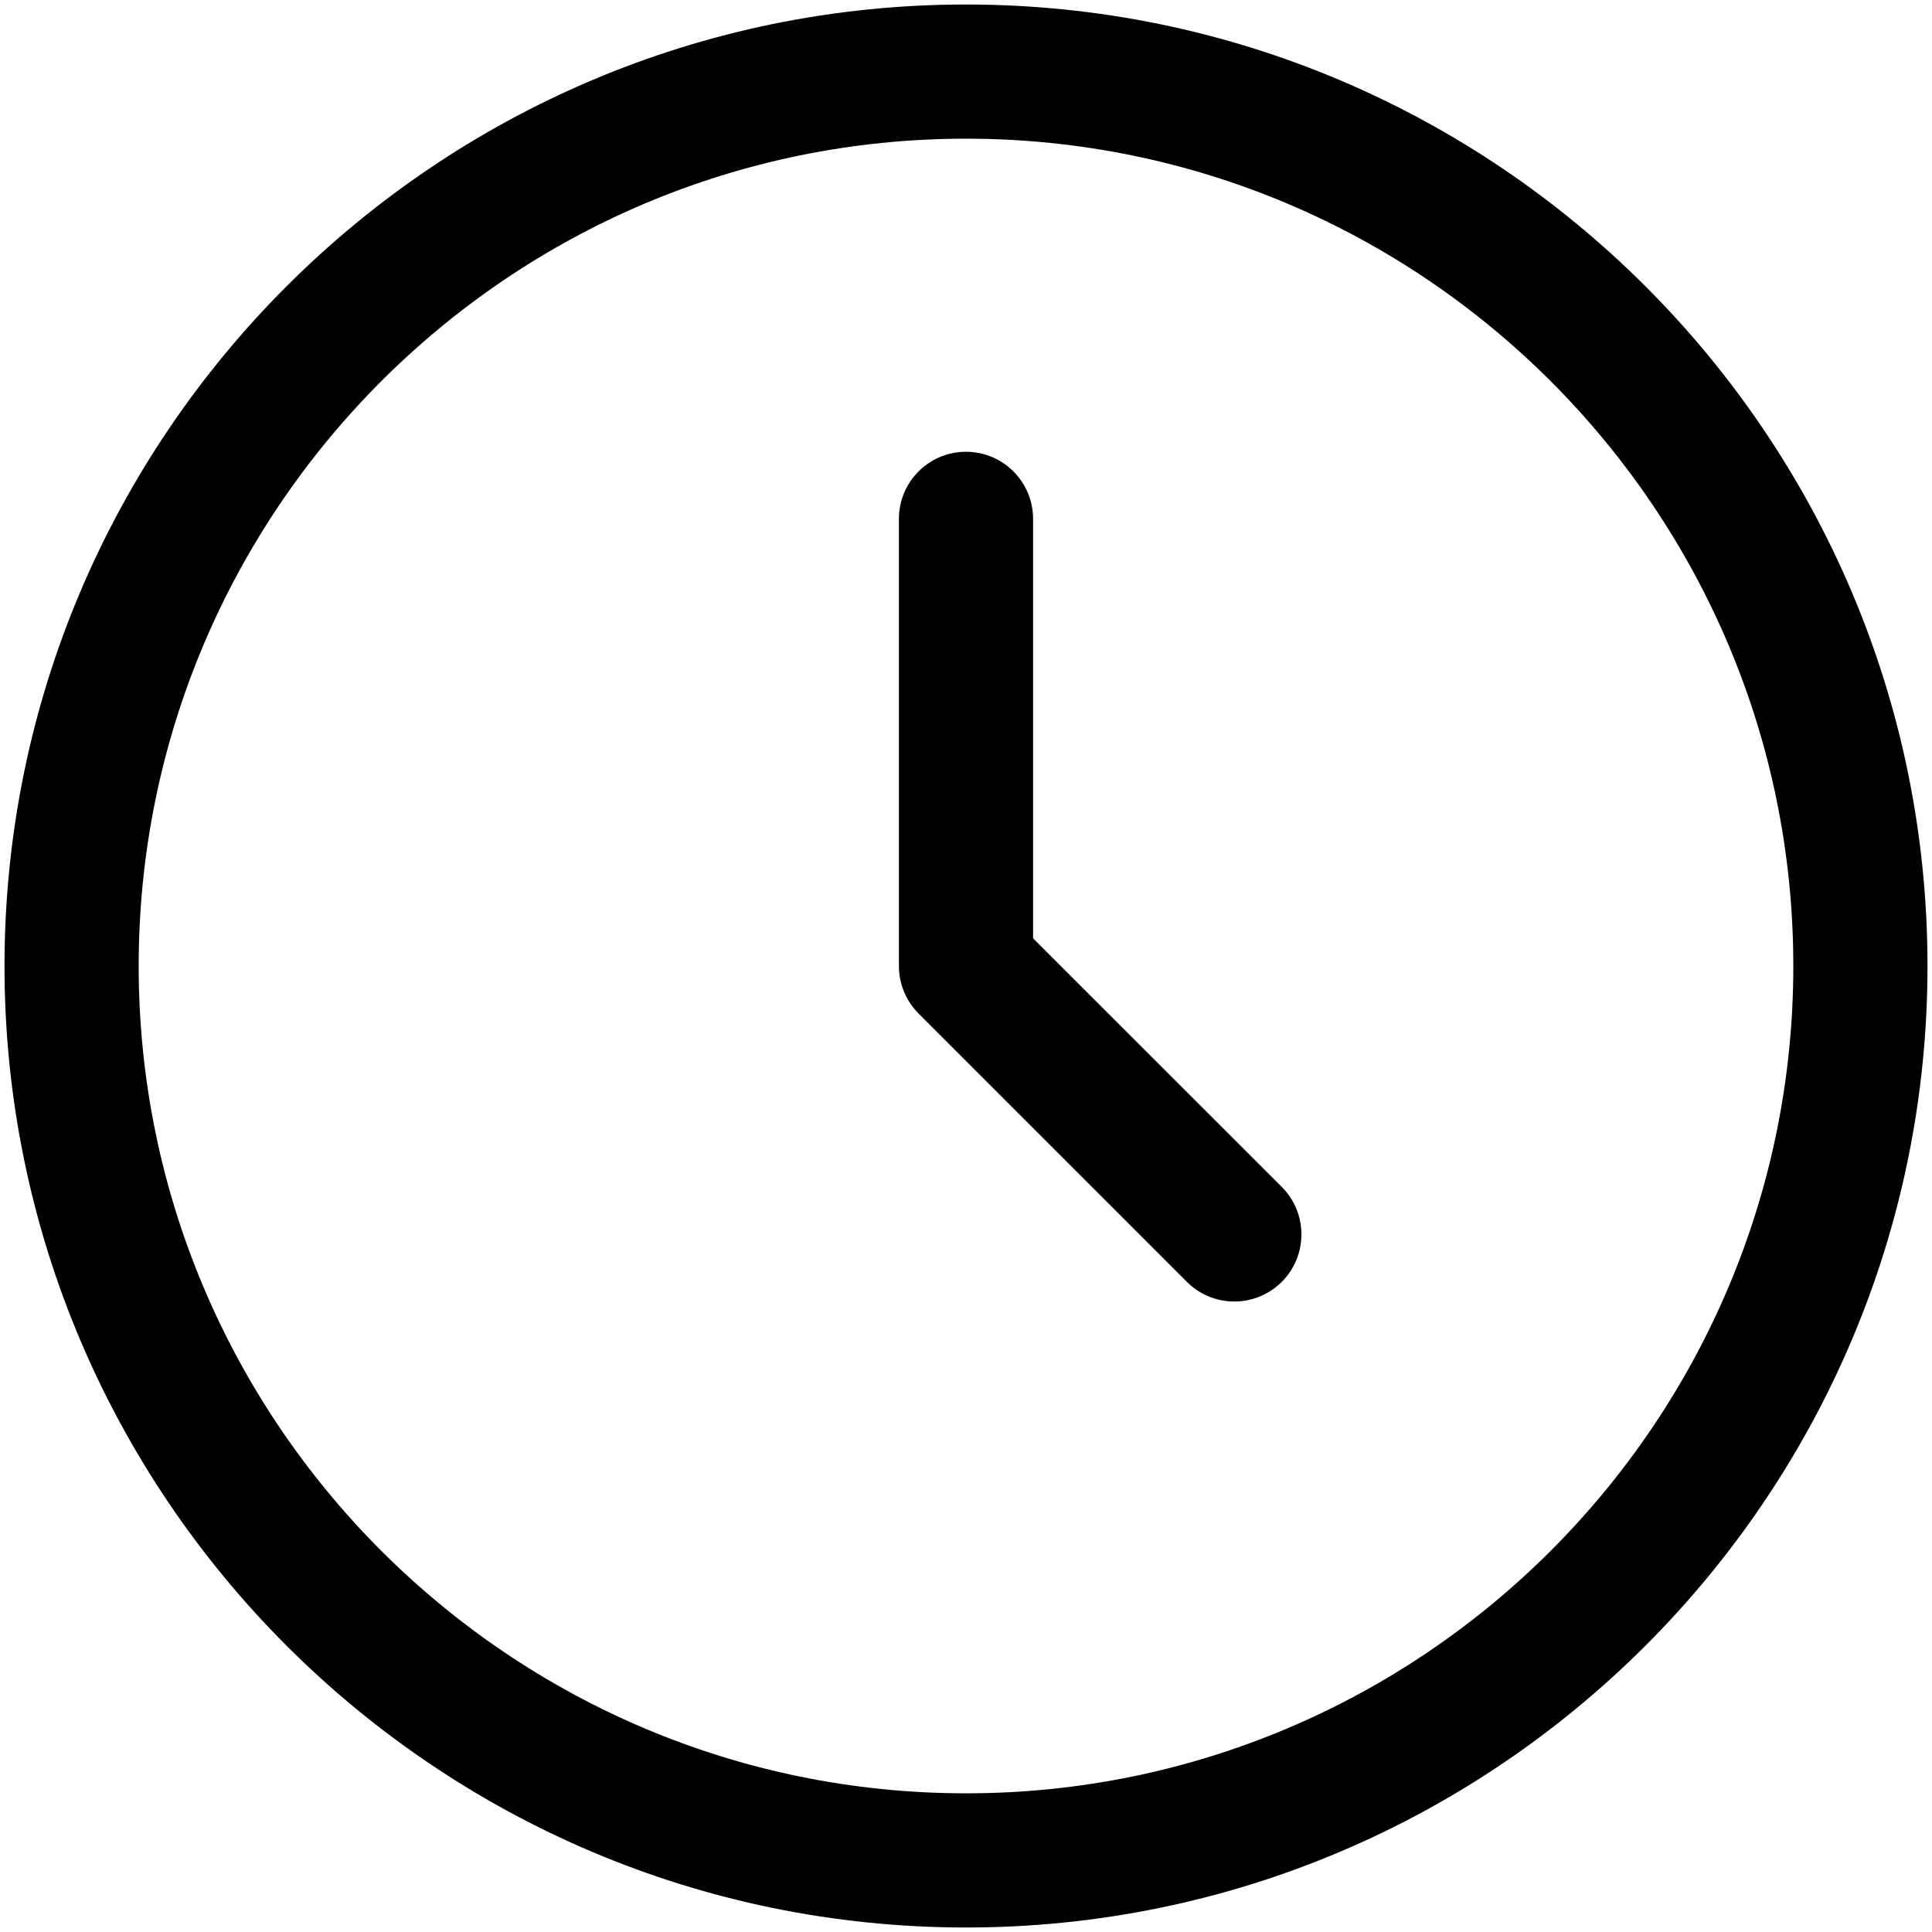
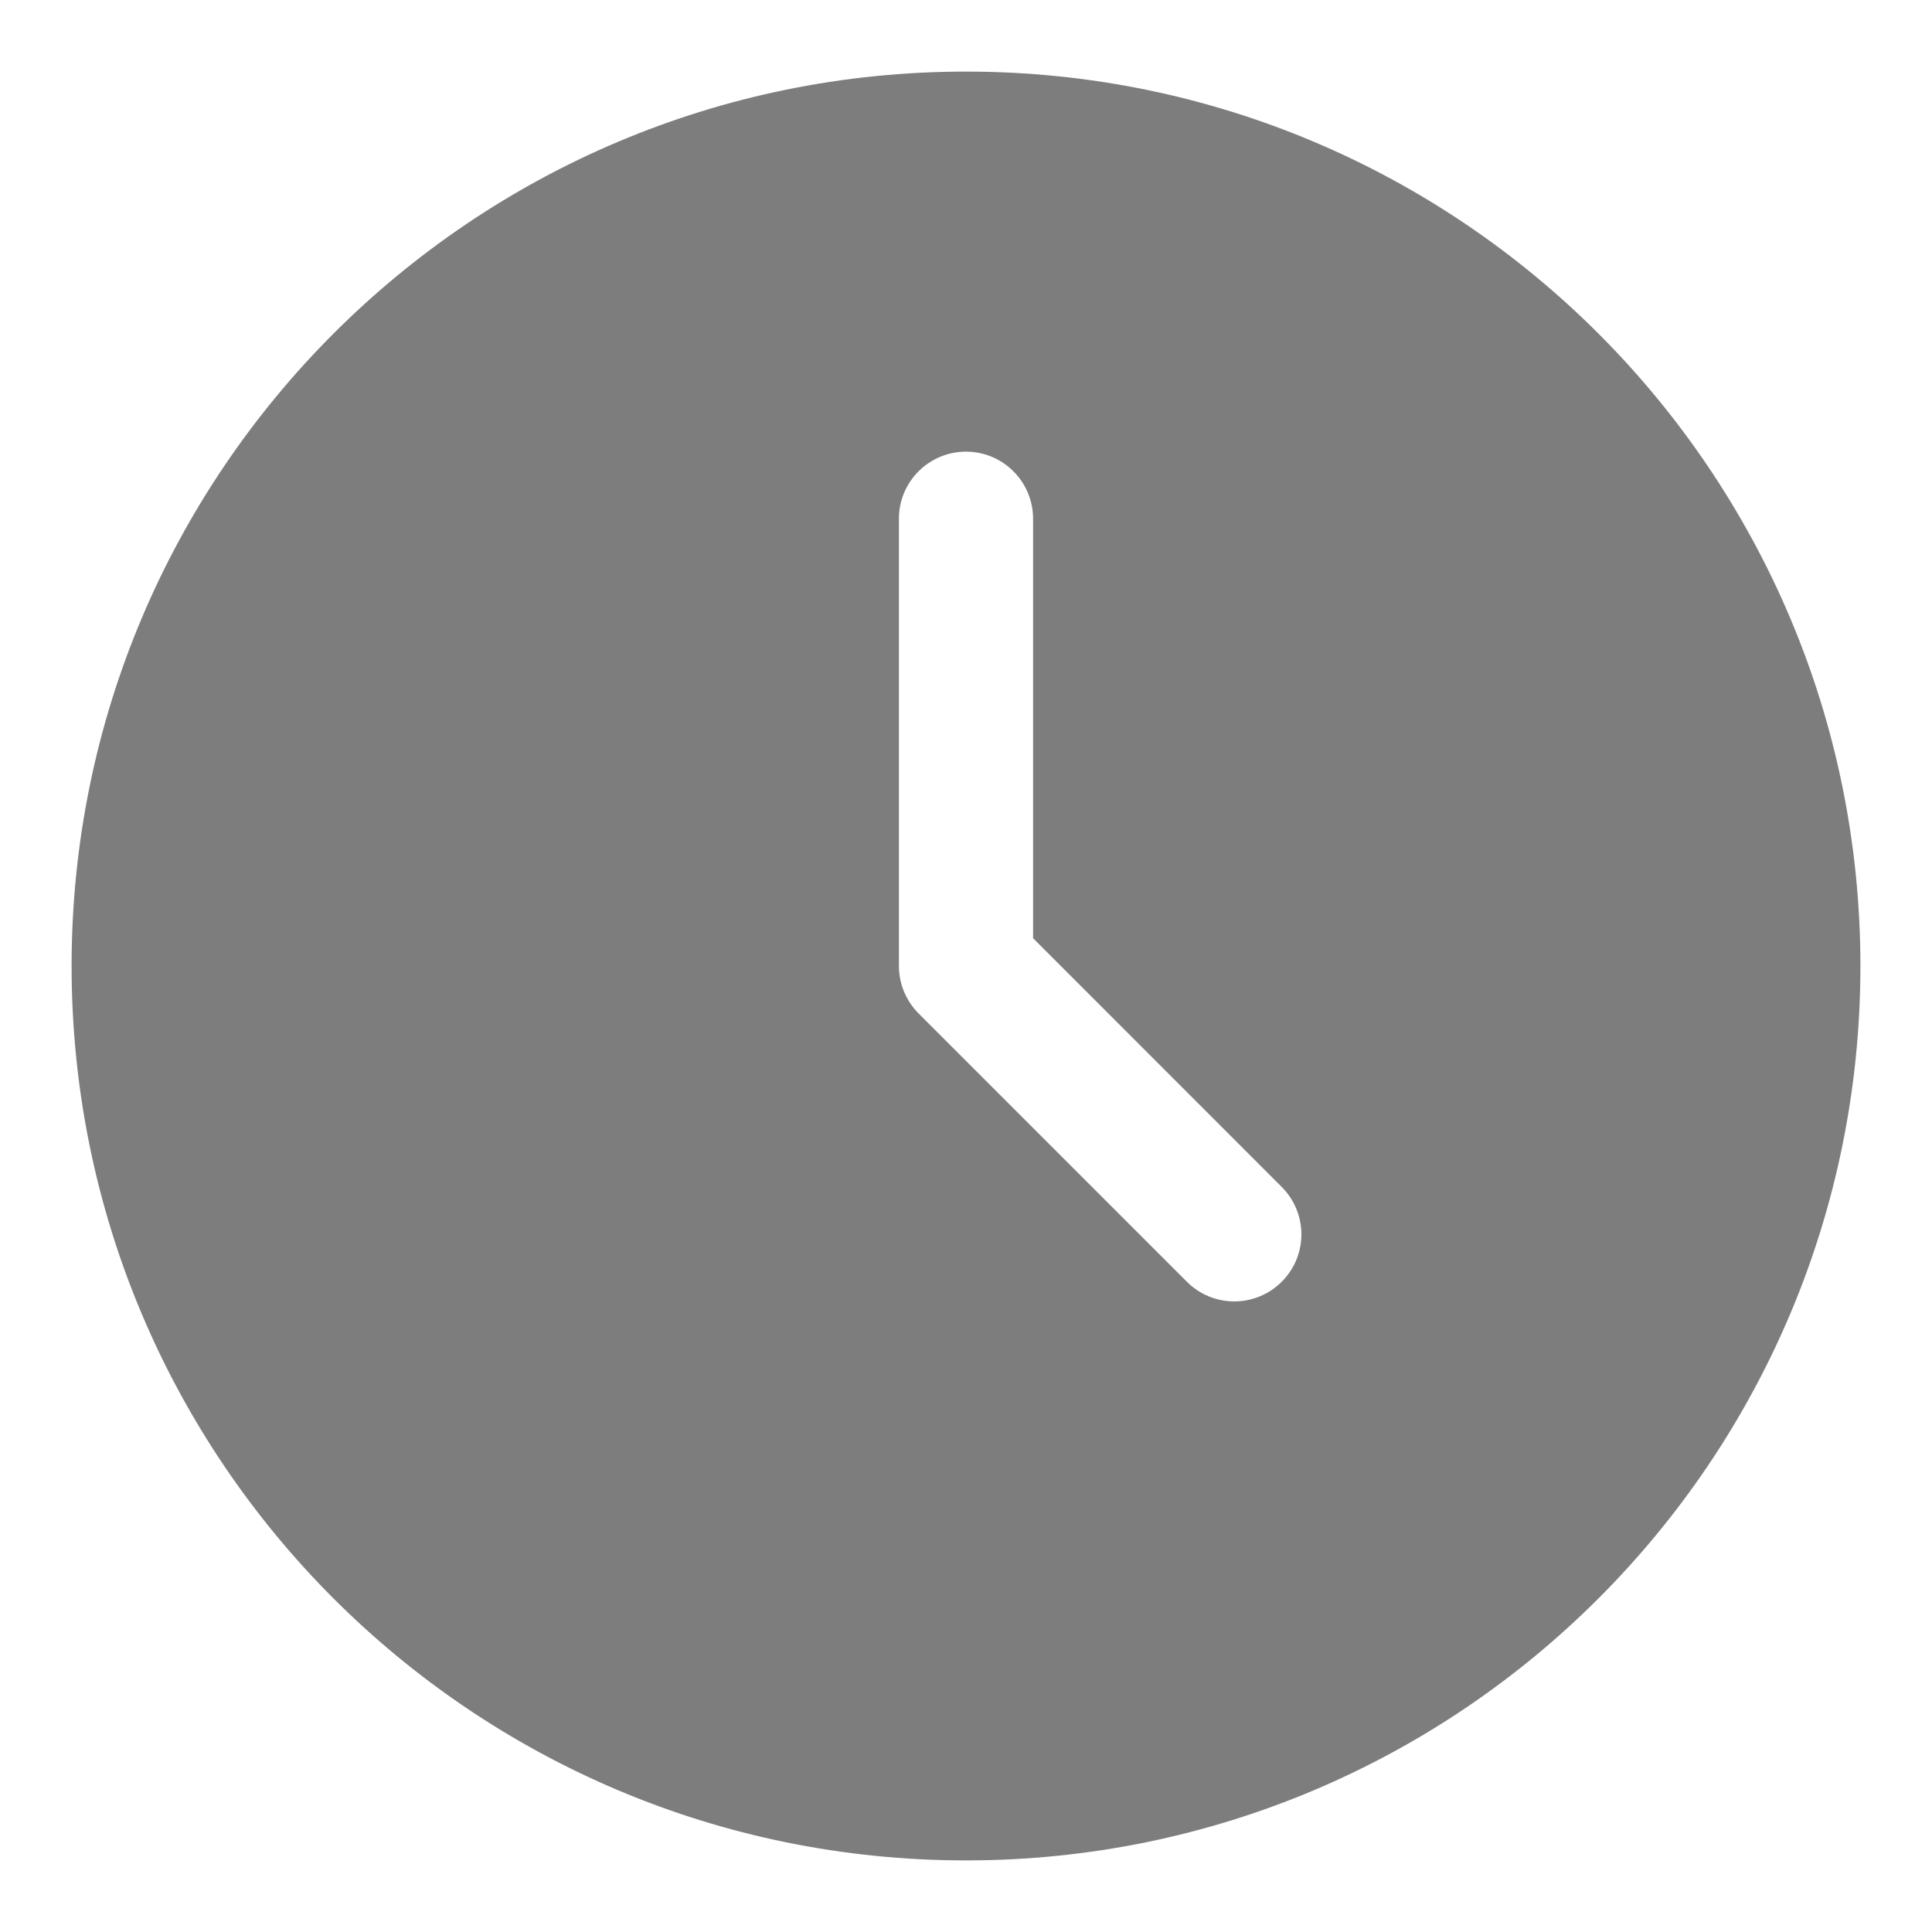
- <svg xmlns="http://www.w3.org/2000/svg" width="18" height="18" viewBox="0 0 18 18" fill="currentColor">
-   <path d="M9 0.042C4.06 0.042 0.042 4.06 0.042 9C0.042 13.94 4.06 17.958 9 17.958C13.94 17.958 17.958 13.94 17.958 9C17.958 4.06 13.94 0.042 9 0.042ZM9 16.708C4.749 16.708 1.292 13.251 1.292 9C1.292 4.749 4.749 1.292 9 1.292C13.251 1.292 16.708 4.749 16.708 9C16.708 13.251 13.251 16.708 9 16.708ZM11.942 11.058C12.186 11.303 12.186 11.698 11.942 11.943C11.82 12.064 11.66 12.126 11.5 12.126C11.34 12.126 11.18 12.065 11.058 11.943L8.558 9.443C8.441 9.325 8.375 9.166 8.375 9.001V4.834C8.375 4.489 8.655 4.209 9 4.209C9.345 4.209 9.625 4.489 9.625 4.834V8.742L11.942 11.058Z" />
+ <svg xmlns="http://www.w3.org/2000/svg" width="18" height="18" viewBox="0 0 18 18" fill="none">
+   <path fill-rule="evenodd" clip-rule="evenodd" d="M9 0.667C4.397 0.667 0.667 4.398 0.667 9C0.667 13.603 4.397 17.333 9 17.333C13.602 17.333 17.333 13.603 17.333 9C17.333 4.398 13.602 0.667 9 0.667ZM11.941 11.942C11.82 12.063 11.66 12.125 11.5 12.125C11.34 12.125 11.18 12.064 11.058 11.942L8.558 9.442C8.441 9.324 8.375 9.165 8.375 9V4.833C8.375 4.488 8.655 4.208 9 4.208C9.345 4.208 9.625 4.488 9.625 4.833V8.741L11.941 11.058C12.186 11.303 12.186 11.698 11.941 11.942Z" fill="#7D7D7D" />
</svg>
